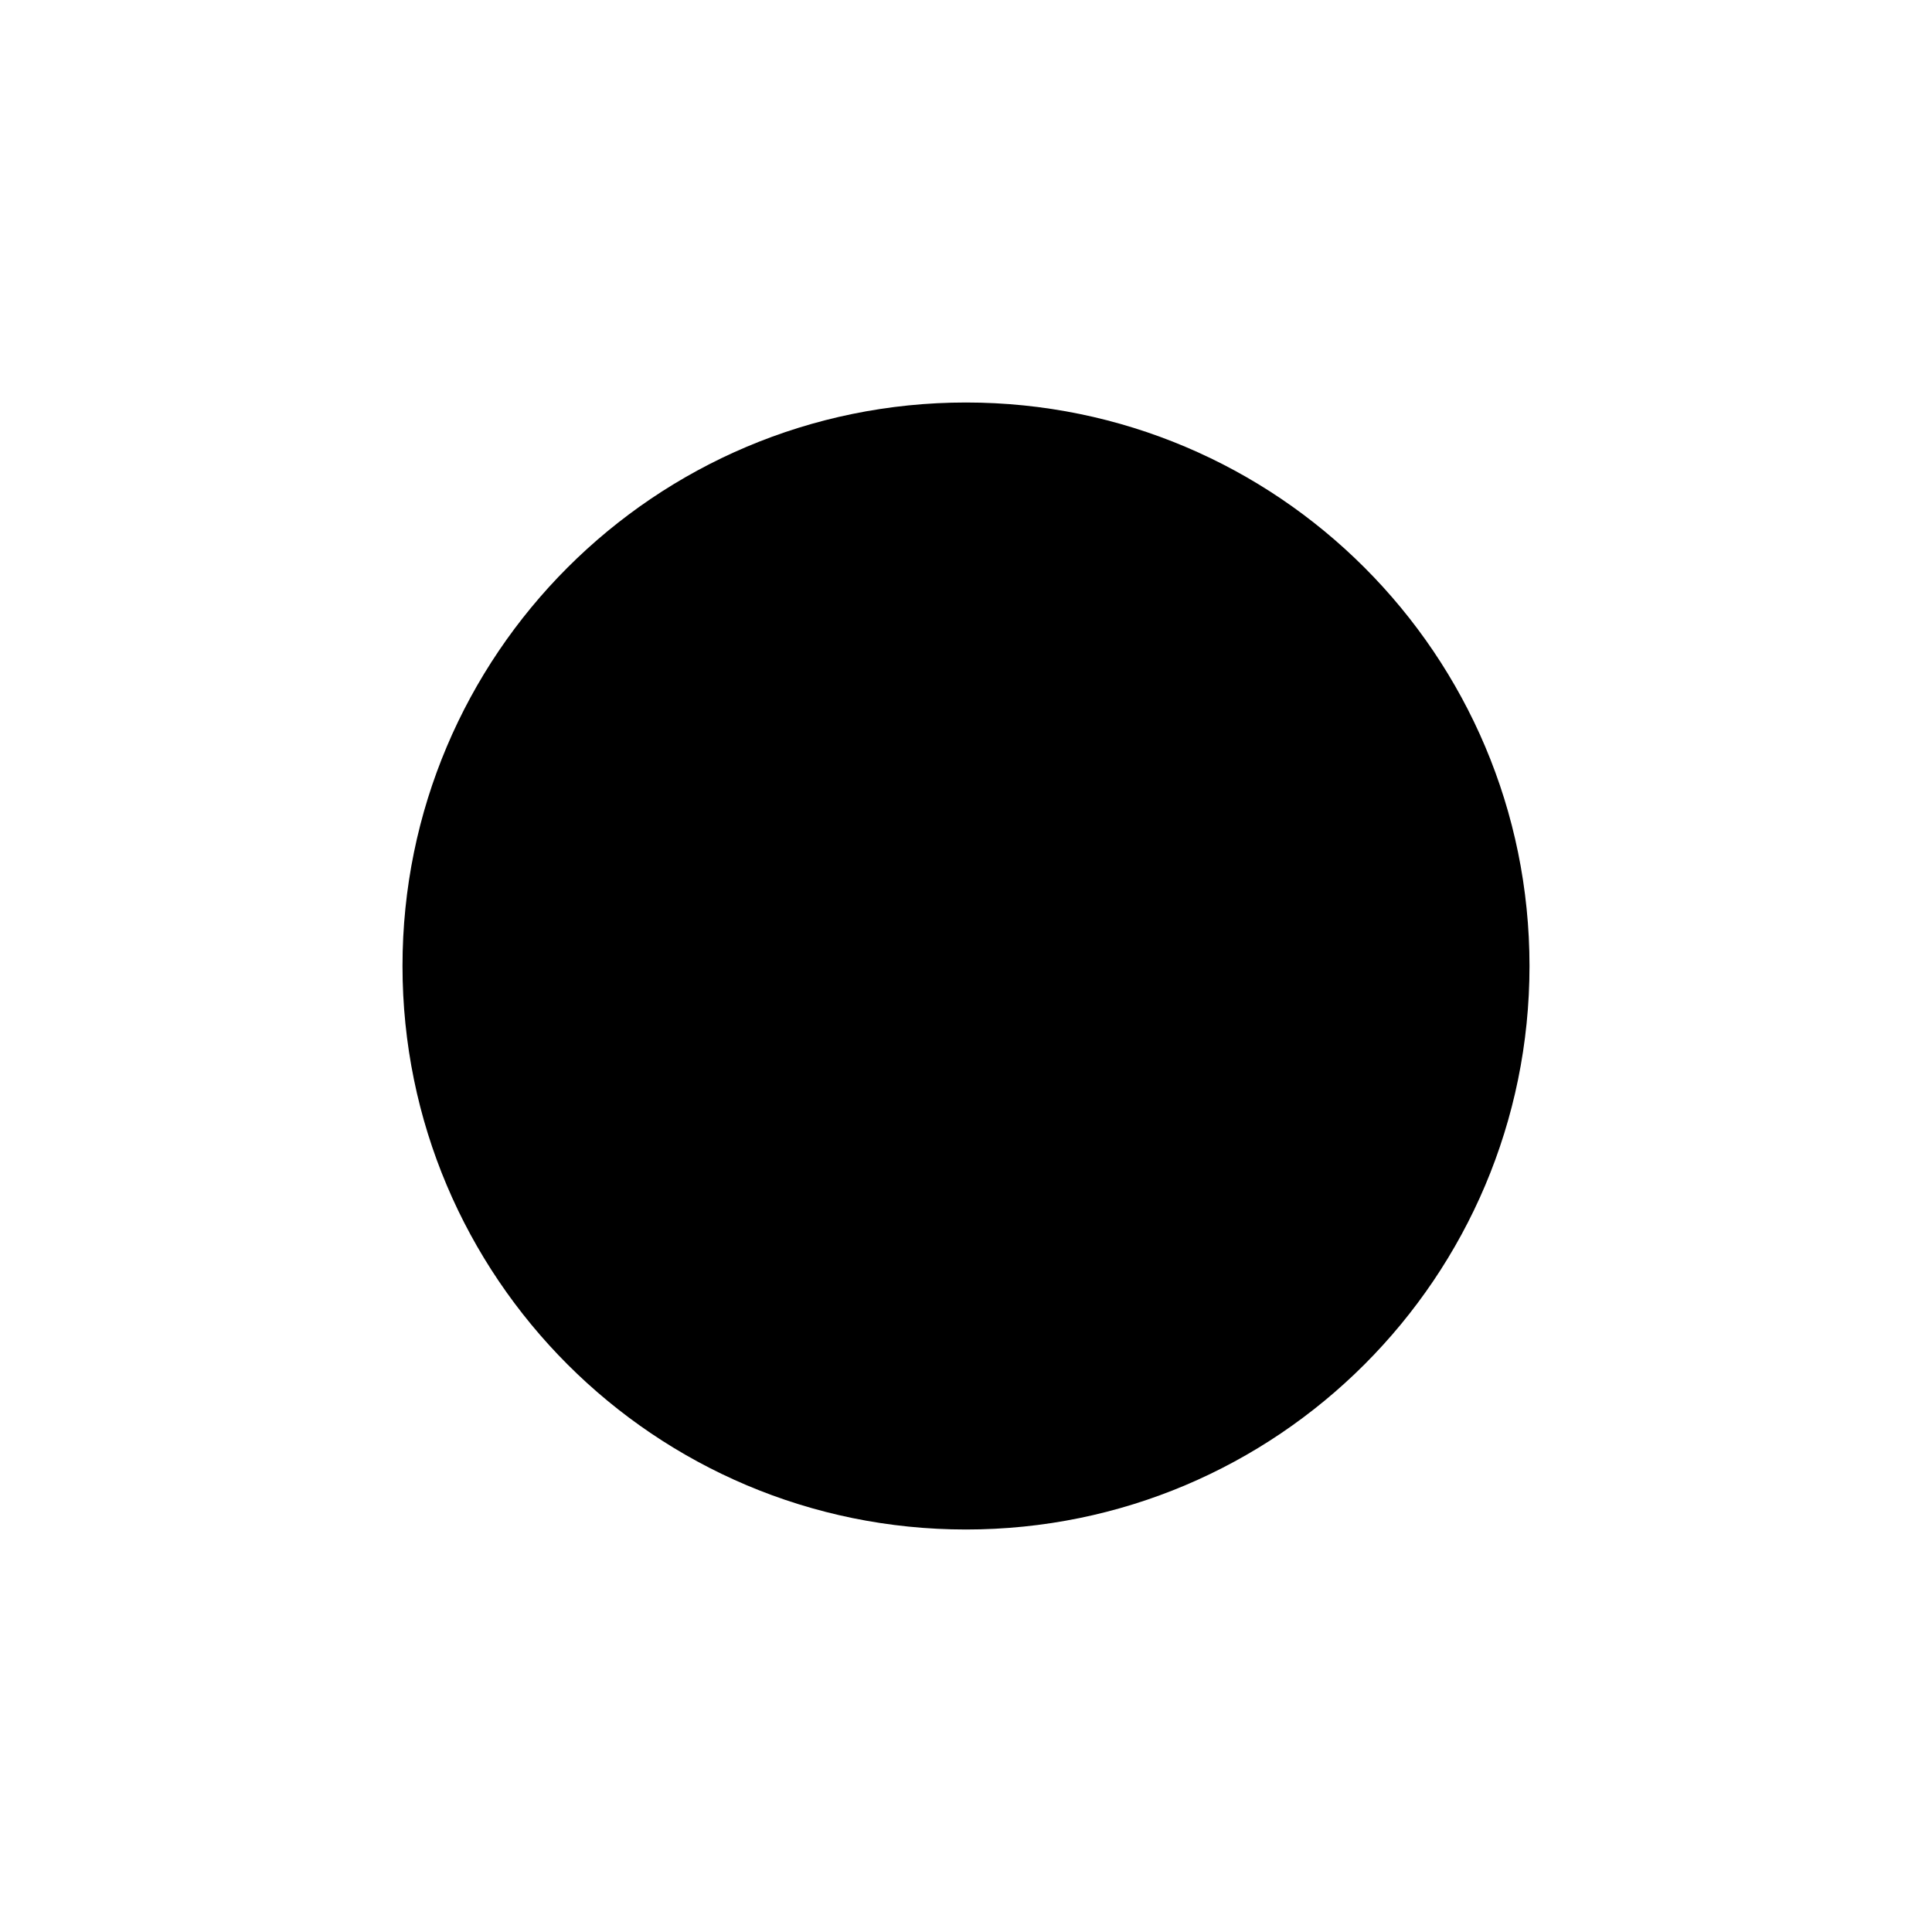
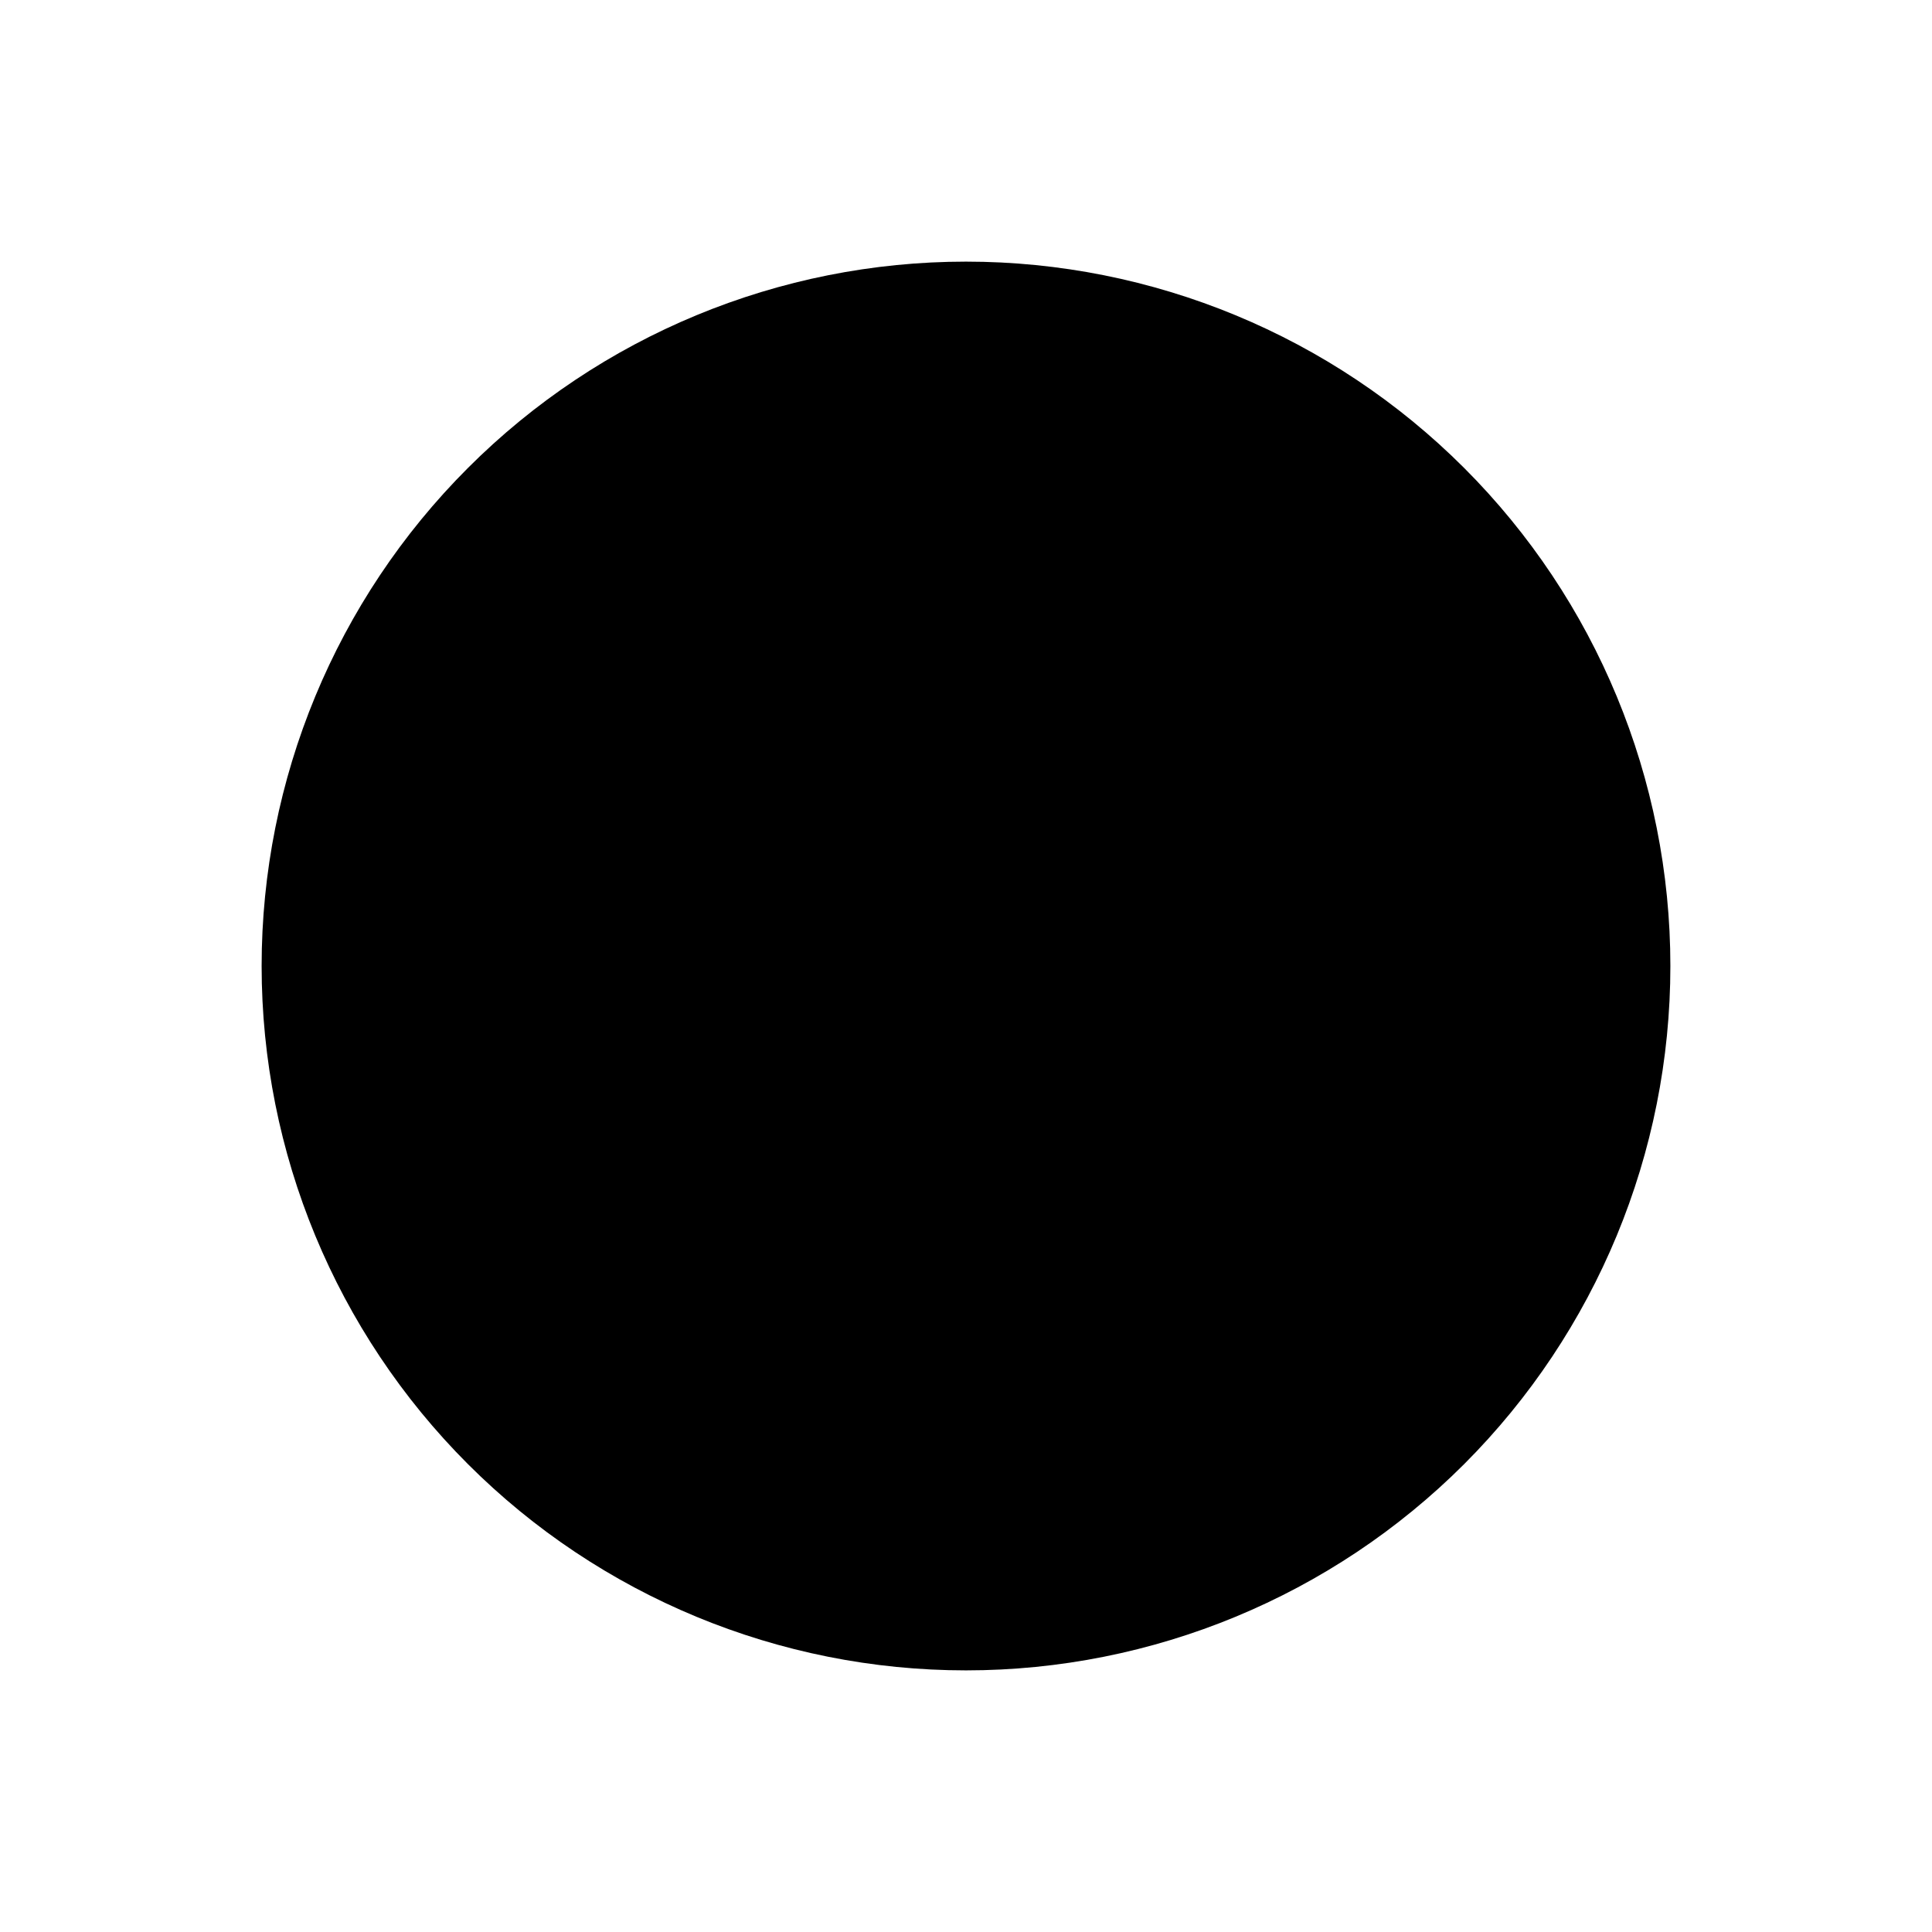
<svg xmlns="http://www.w3.org/2000/svg" width="24" height="24" viewBox="0 0 24 24" fill="currentColor">
-   <path d="M12 5C15.866 5 19 8.134 19 12C19 15.866 15.866 19 12 19C8.134 19 5 15.866 5 12C5 8.134 8.134 5 12 5Z" />
+   <path d="M12 3.25C14.321 3.25 16.547 4.172 18.188 5.813C19.828 7.453 20.75 9.679 20.75 12C20.75 14.321 19.828 16.547 18.188 18.188C16.547 19.828 14.321 20.75 12 20.75C9.679 20.75 7.453 19.828 5.813 18.188C4.172 16.547 3.25 14.321 3.25 12C3.25 9.679 4.172 7.453 5.813 5.813C7.453 4.172 9.679 3.25 12 3.25Z" />
</svg>
